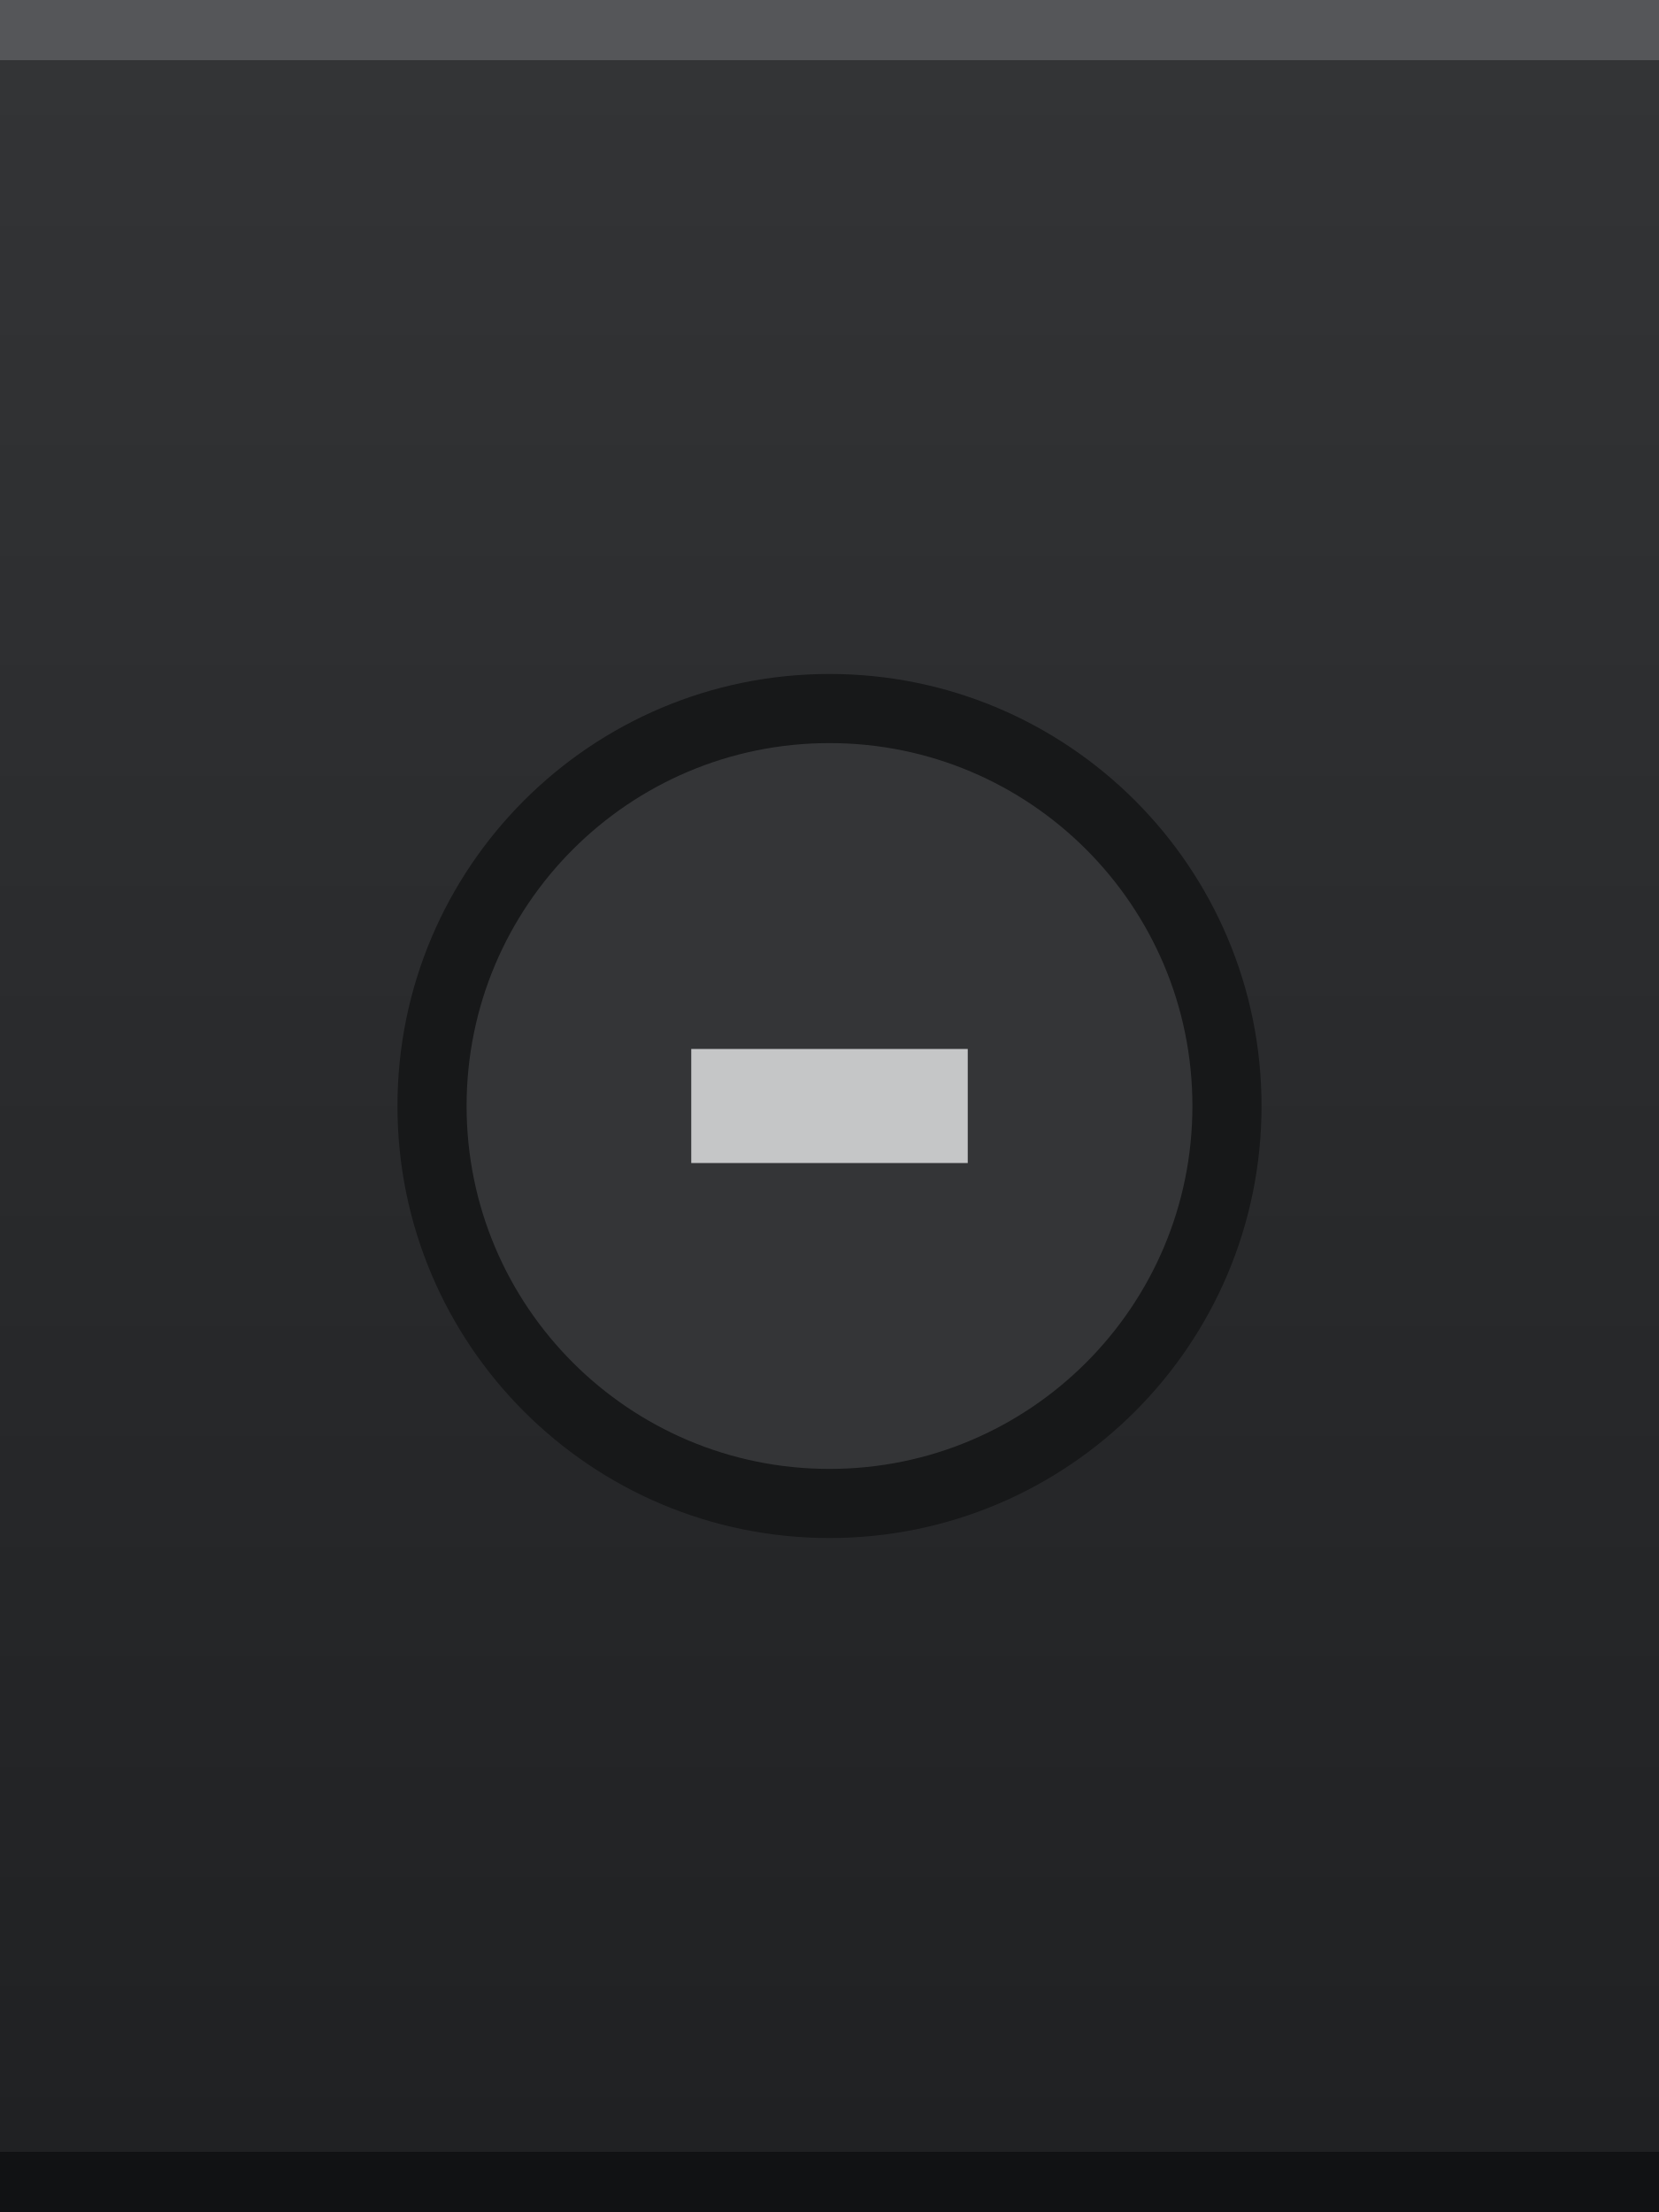
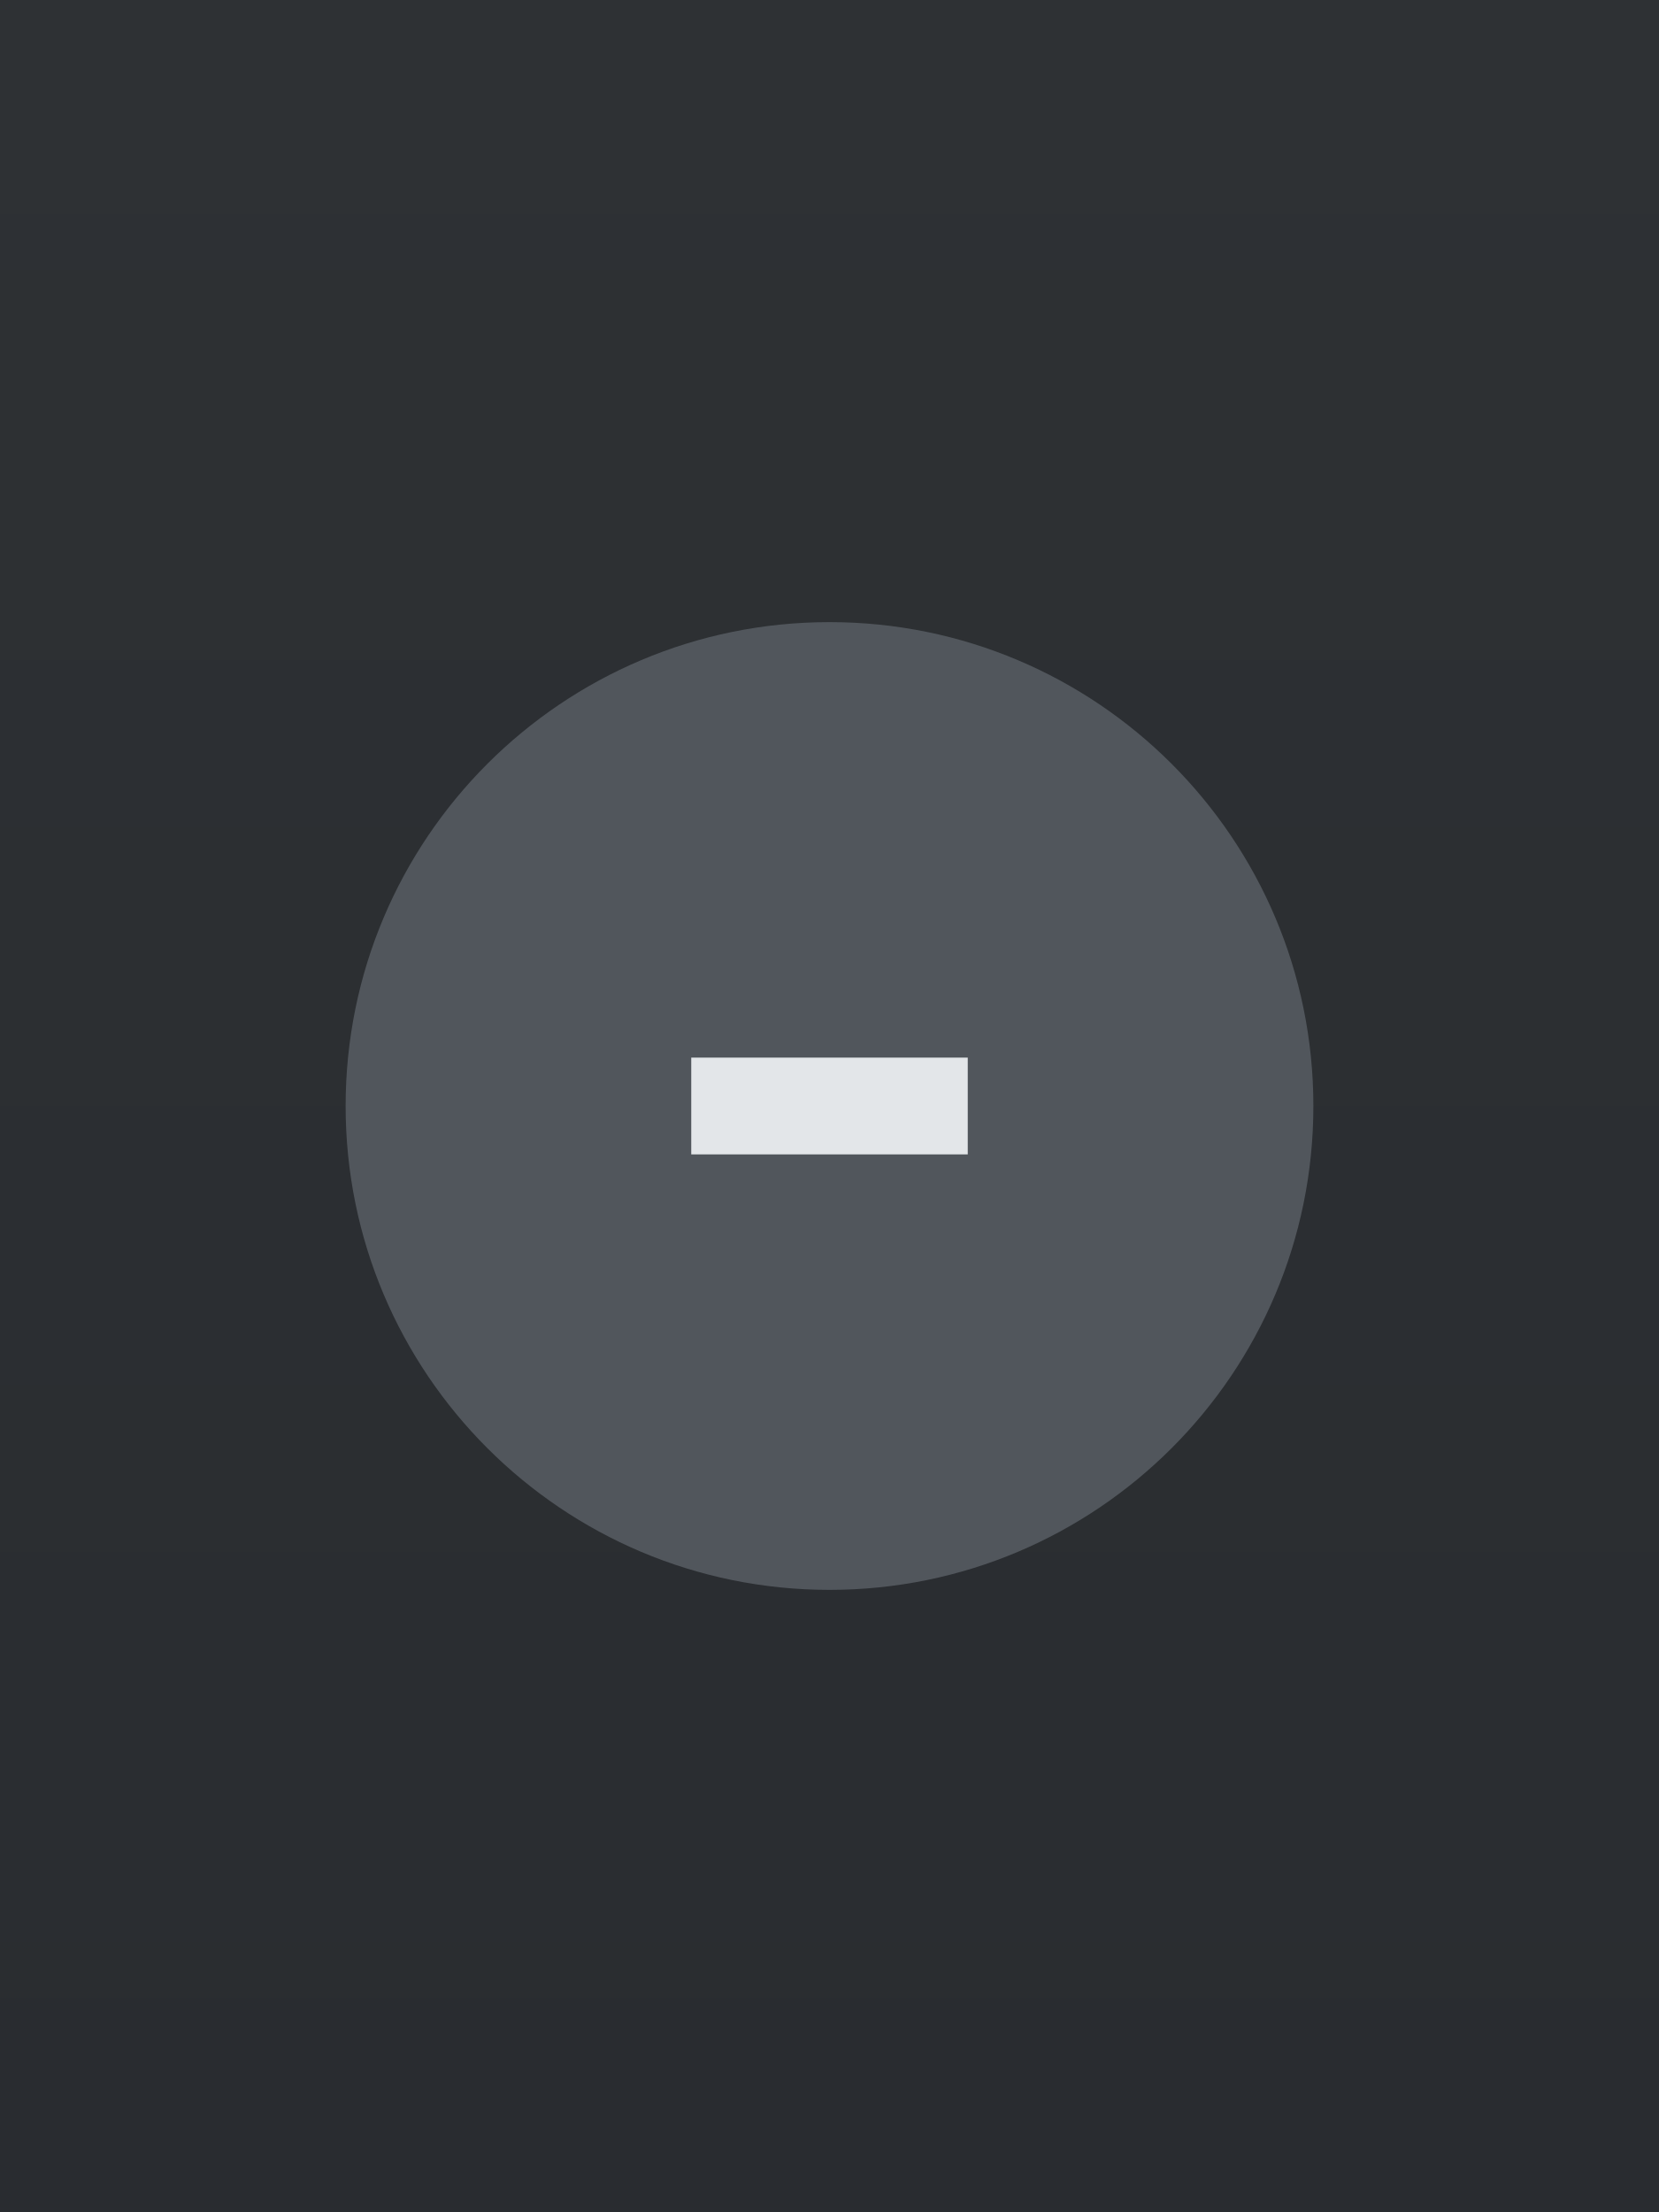
<svg xmlns="http://www.w3.org/2000/svg" width="48" height="64" viewBox="0 0 24 32">
  <defs>
    <linearGradient id="bar" x2="0" y2="1">
-       <stop offset="0" stop-color="#555659" />
-       <stop offset=".031" stop-color="#555659" />
-       <stop offset=".031" stop-color="#333436" />
-       <stop offset=".969" stop-color="#202123" />
-       <stop offset=".969" stop-color="#111214" />
-       <stop offset="1" stop-color="#111214" />
+       <stop offset="0" stop-color="#2e3134" />
+       <stop offset="1" stop-color="#292c30" />
    </linearGradient>
  </defs>
  <rect width="24" height="32" fill="url(#bar)" />
-   <g transform="translate(5 9)">
-     <circle cx="7" cy="7" r="5.75" fill="#343537" stroke="#171819" stroke-width="1" />
-     <path d="M4 6h4" fill="none" stroke="#c5c6c7" transform="translate(1 1)" stroke-width="1.65" stroke-linecap="butt" stroke-linejoin="miter" />
+   <g transform="translate(4 8)">
+     <circle cx="8" cy="8" r="7" fill="#51565c" />
+     <path d="M4 6h4" fill="none" stroke="#e3e6e9" transform="translate(2 2)" stroke-width="1.4" stroke-linecap="butt" stroke-linejoin="miter" />
  </g>
</svg>
